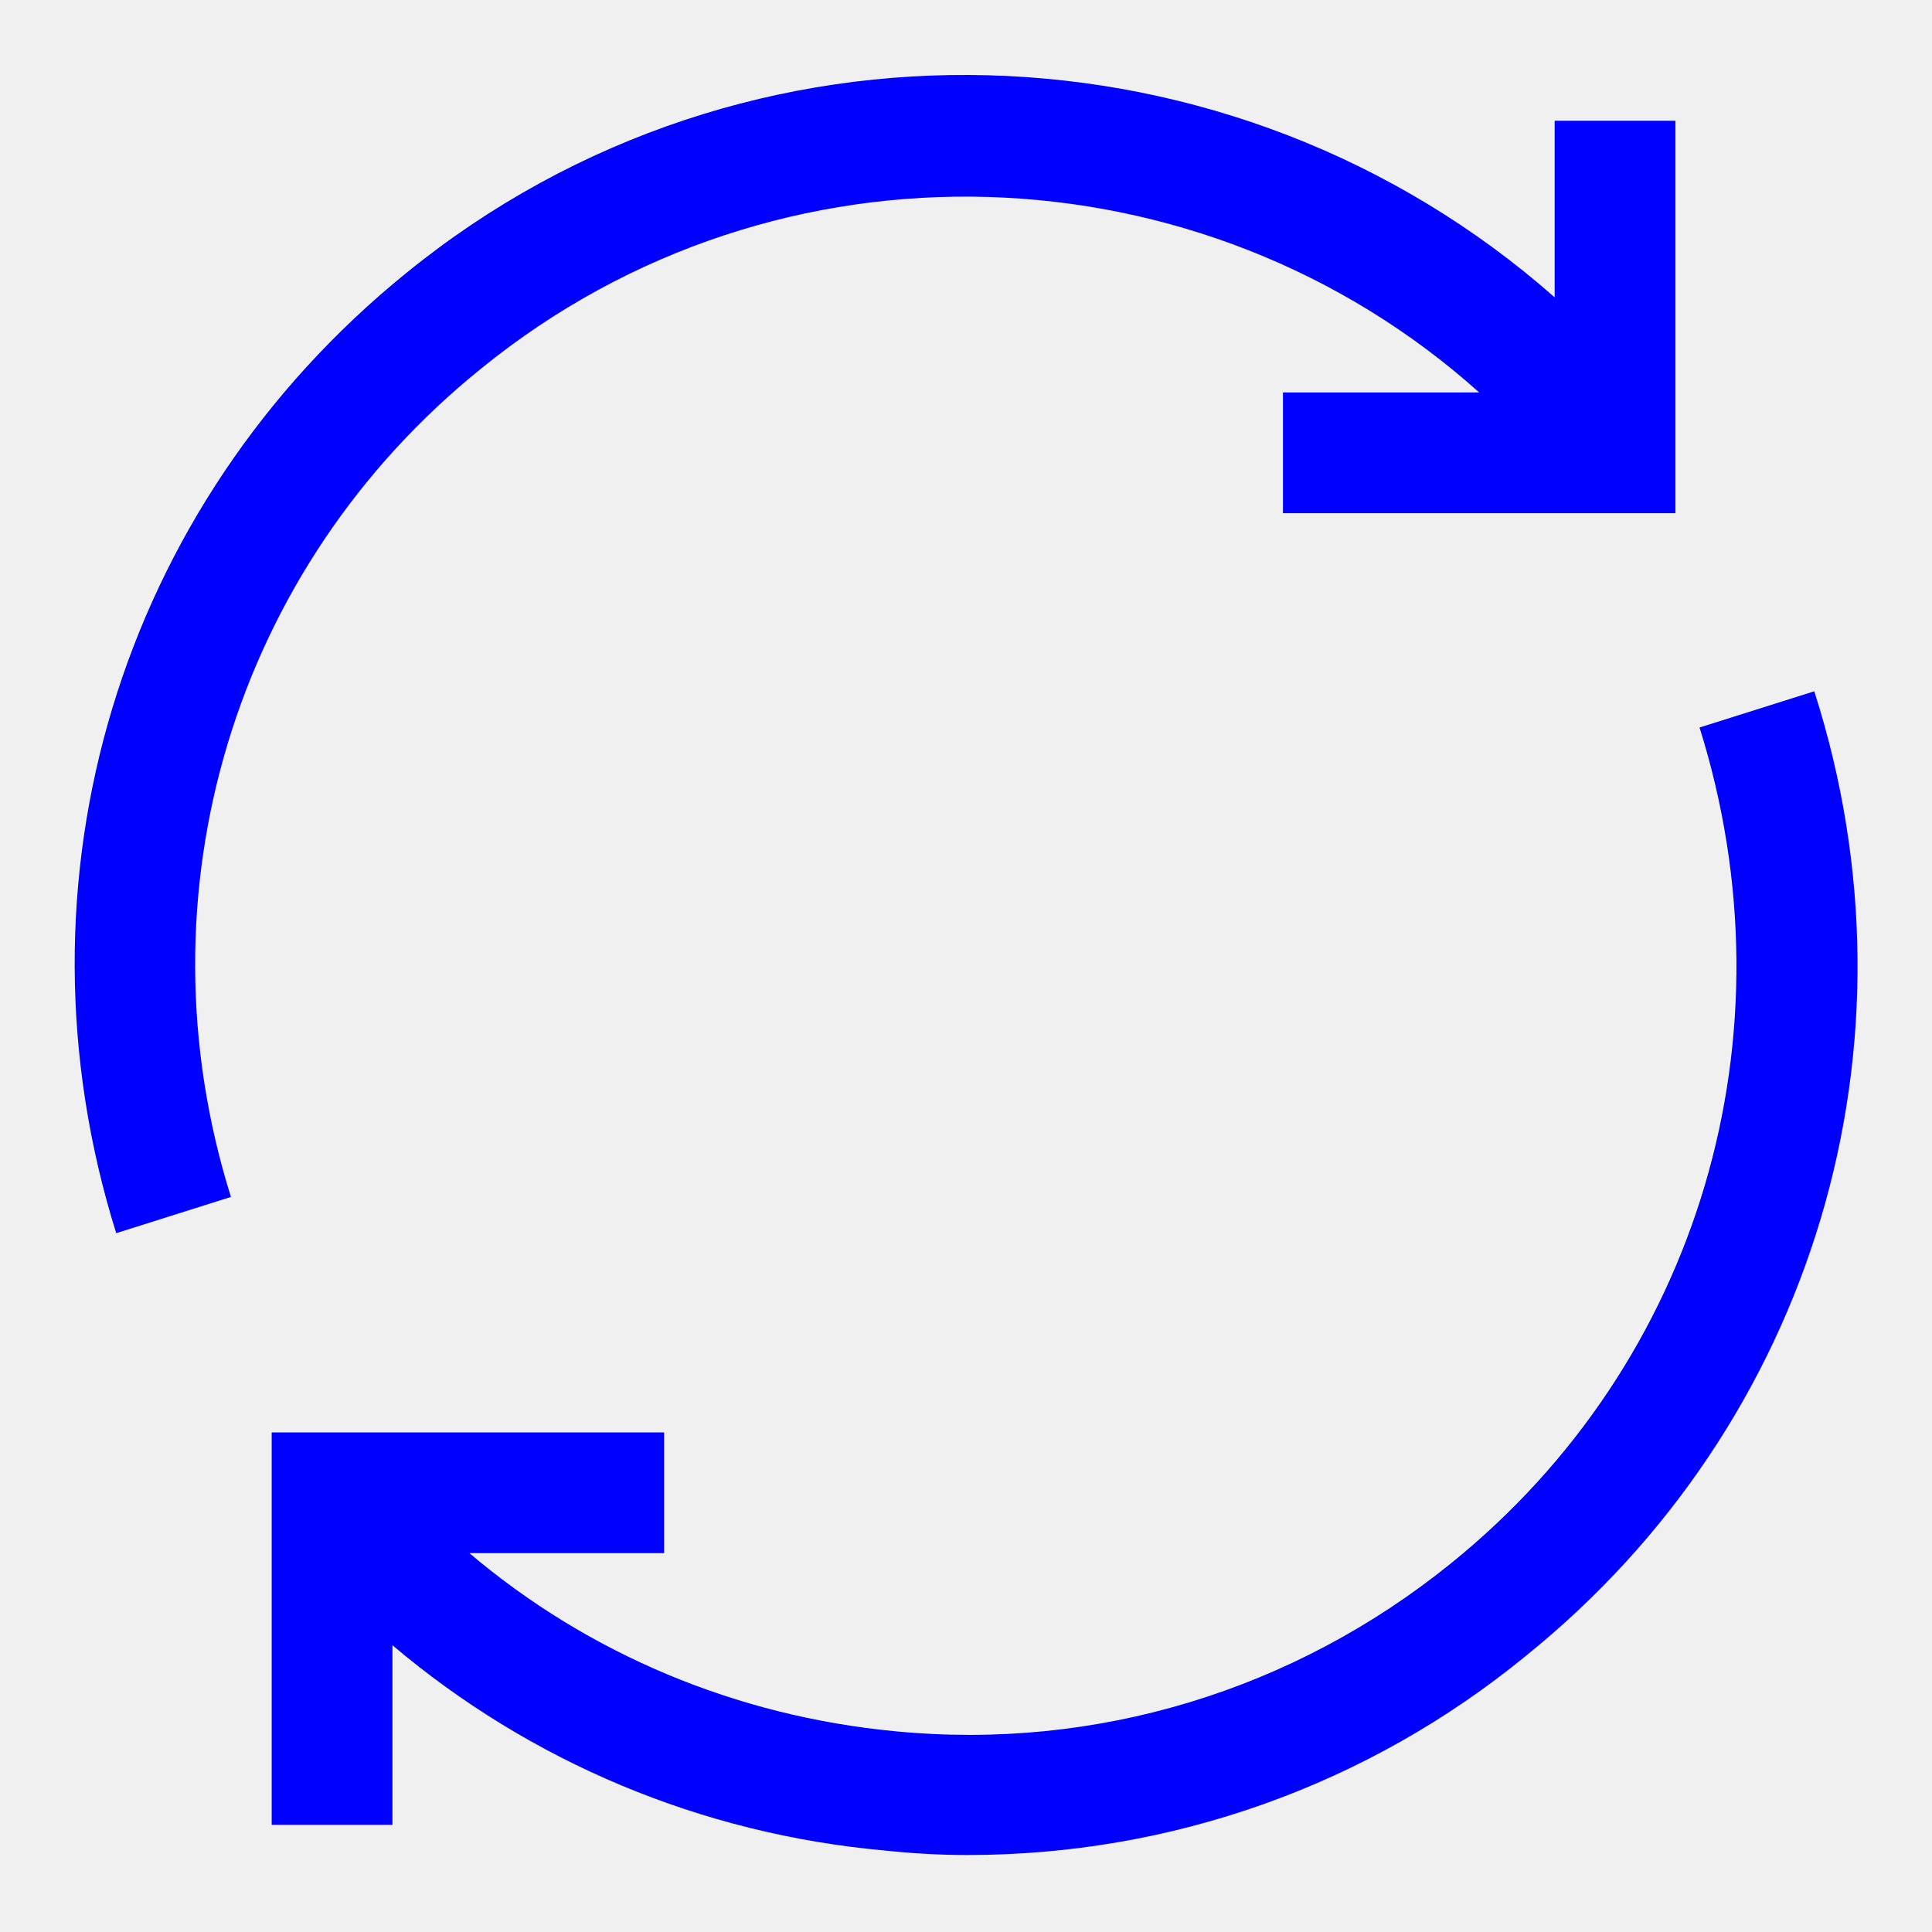
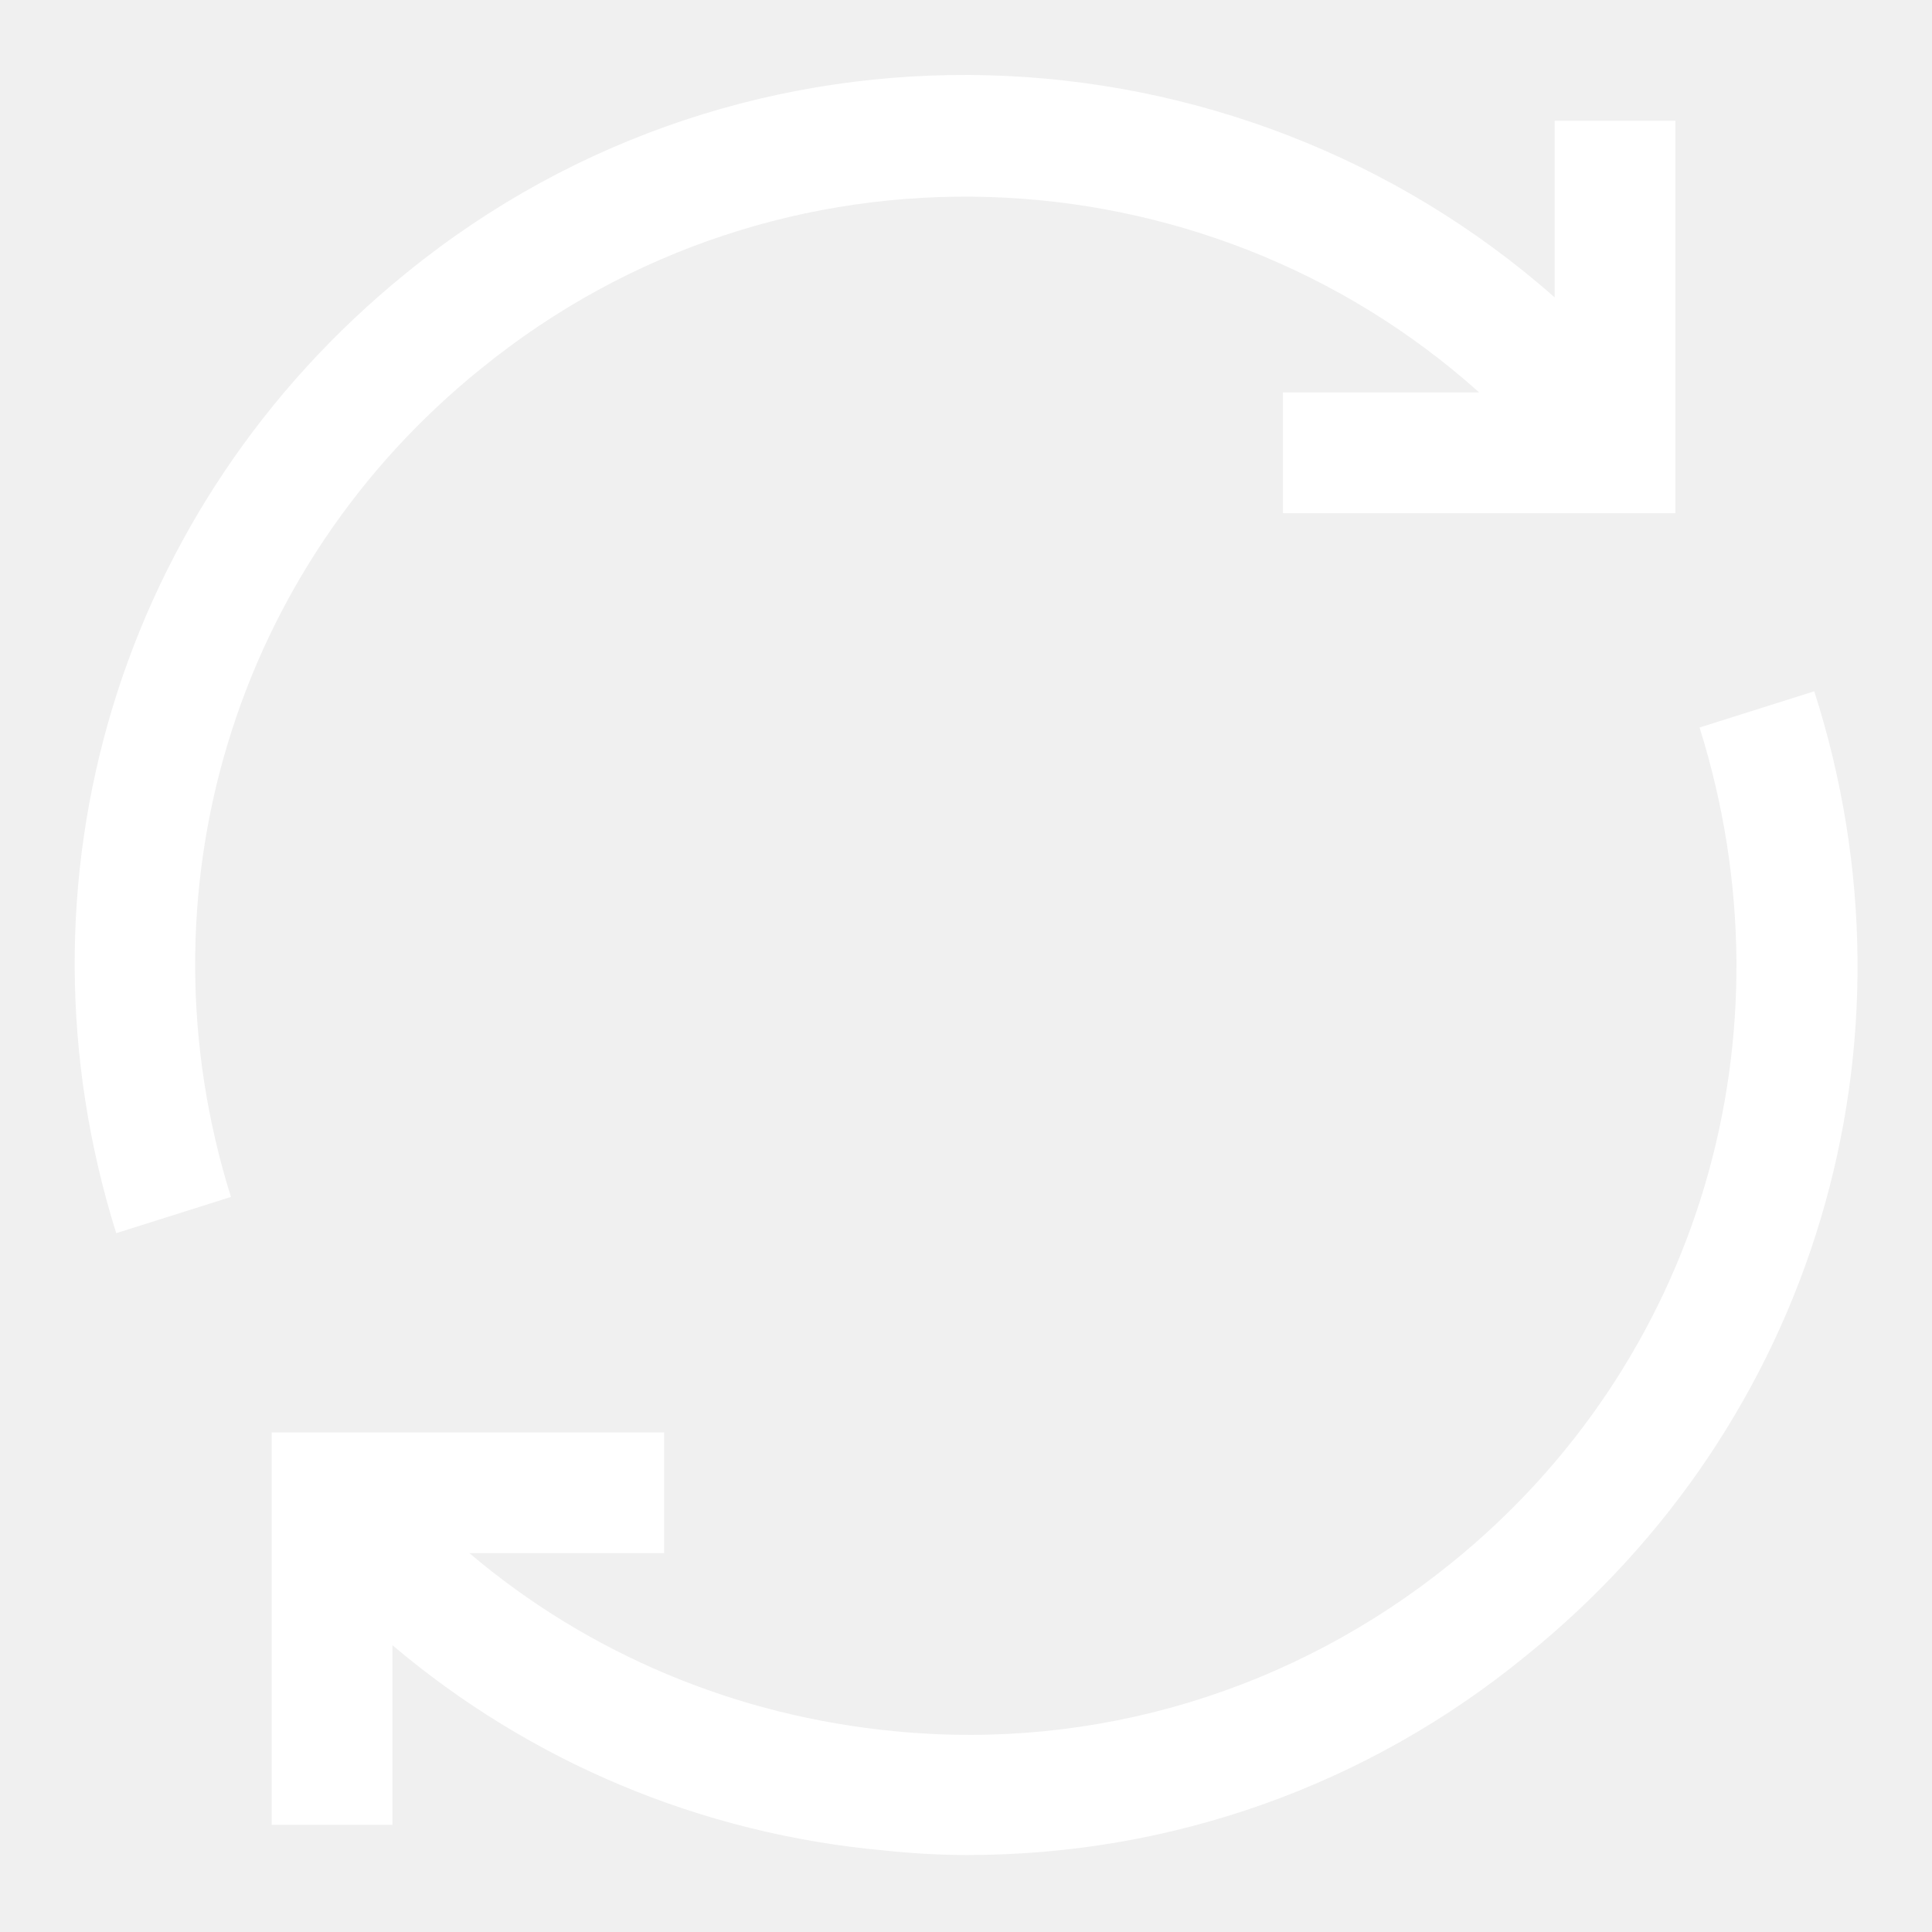
- <svg xmlns="http://www.w3.org/2000/svg" id="Layer_1" style="enable-background:new 0 0 128 128;" fill="blue" version="1.1" viewBox="0 0 128 128" xml:space="preserve">
+ <svg xmlns="http://www.w3.org/2000/svg" id="Layer_1" style="enable-background:new 0 0 128 128;" fill="white" version="1.1" viewBox="0 0 128 128" xml:space="preserve">
  <g>
    <path d="M96.1,103.6c-10.4,8.4-23.5,12.4-36.8,11.1c-10.5-1-20.3-5.1-28.2-11.8H44v-8H18v26h8v-11.9c9.1,7.7,20.4,12.5,32.6,13.6   c1.9,0.2,3.7,0.3,5.5,0.3c13.5,0,26.5-4.6,37-13.2c19.1-15.4,26.6-40.5,19.1-63.9l-7.6,2.4C119,68.6,112.6,90.3,96.1,103.6z" />
    <path d="M103,19.7c-21.2-18.7-53.5-20-76.1-1.6C7.9,33.5,0.4,58.4,7.7,81.7l7.6-2.4C9,59.2,15.5,37.6,31.9,24.4   C51.6,8.4,79.7,9.6,98,26H85v8h26V8h-8V19.7z" />
  </g>
</svg>
